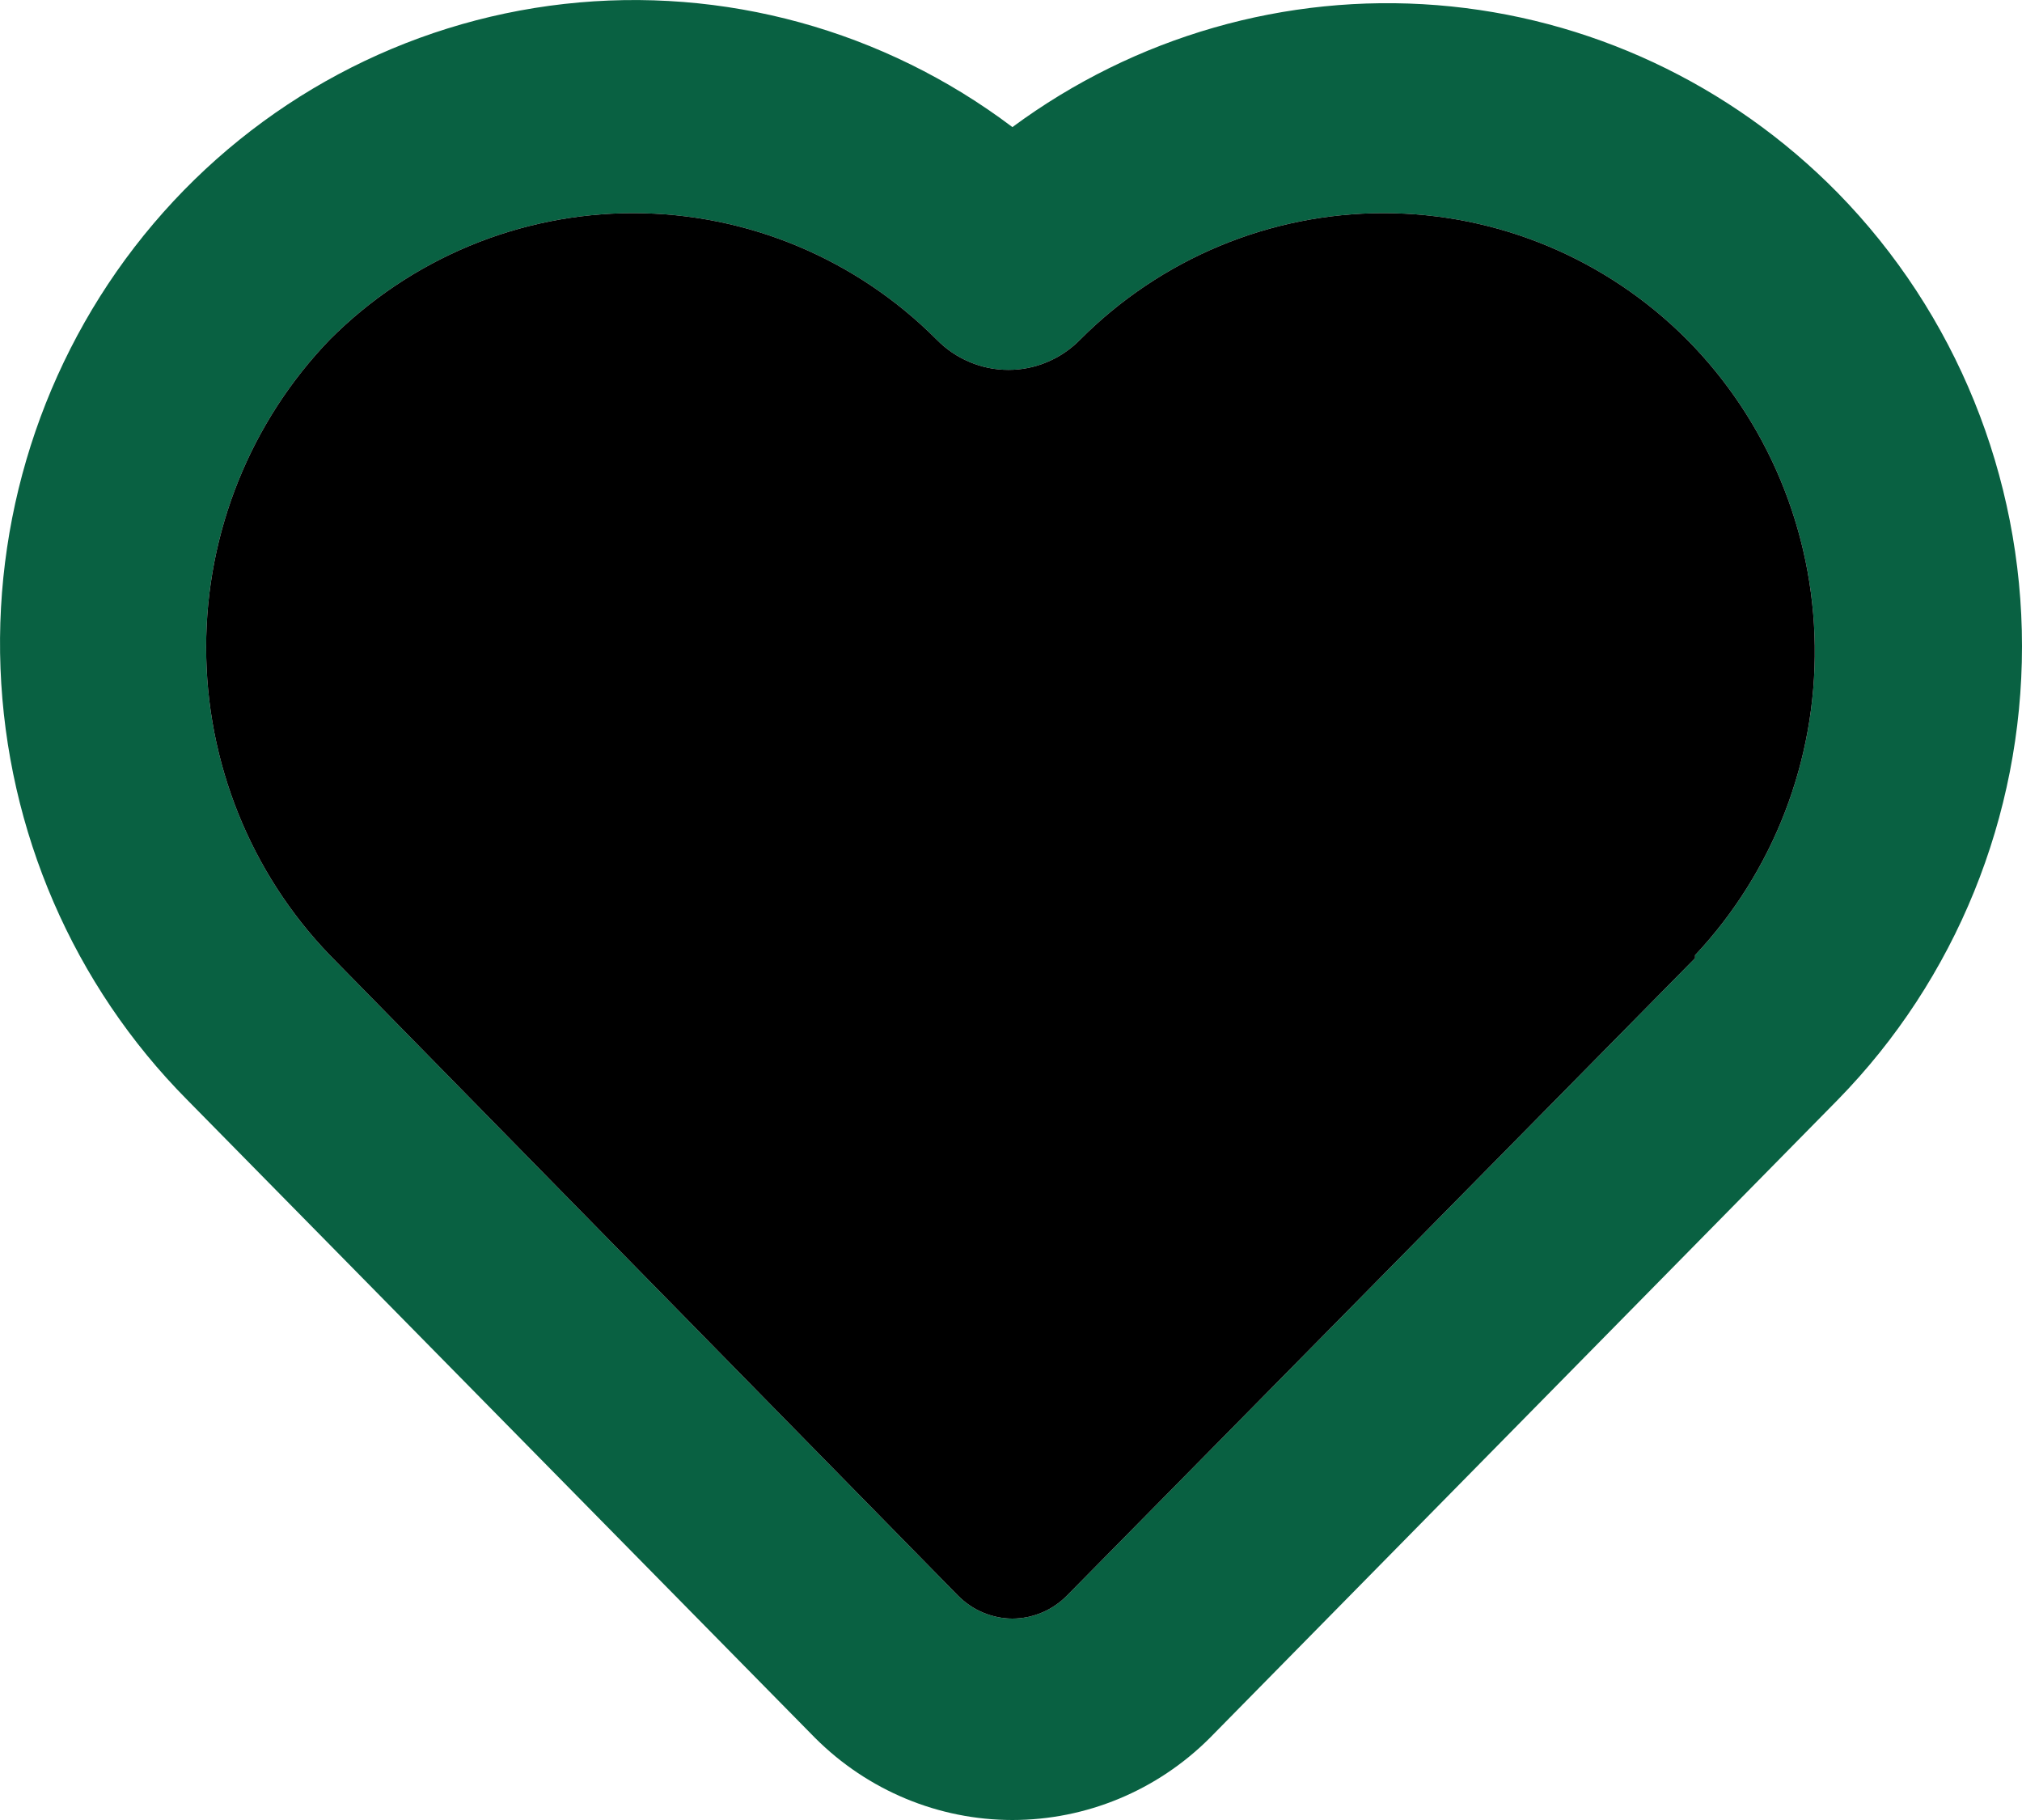
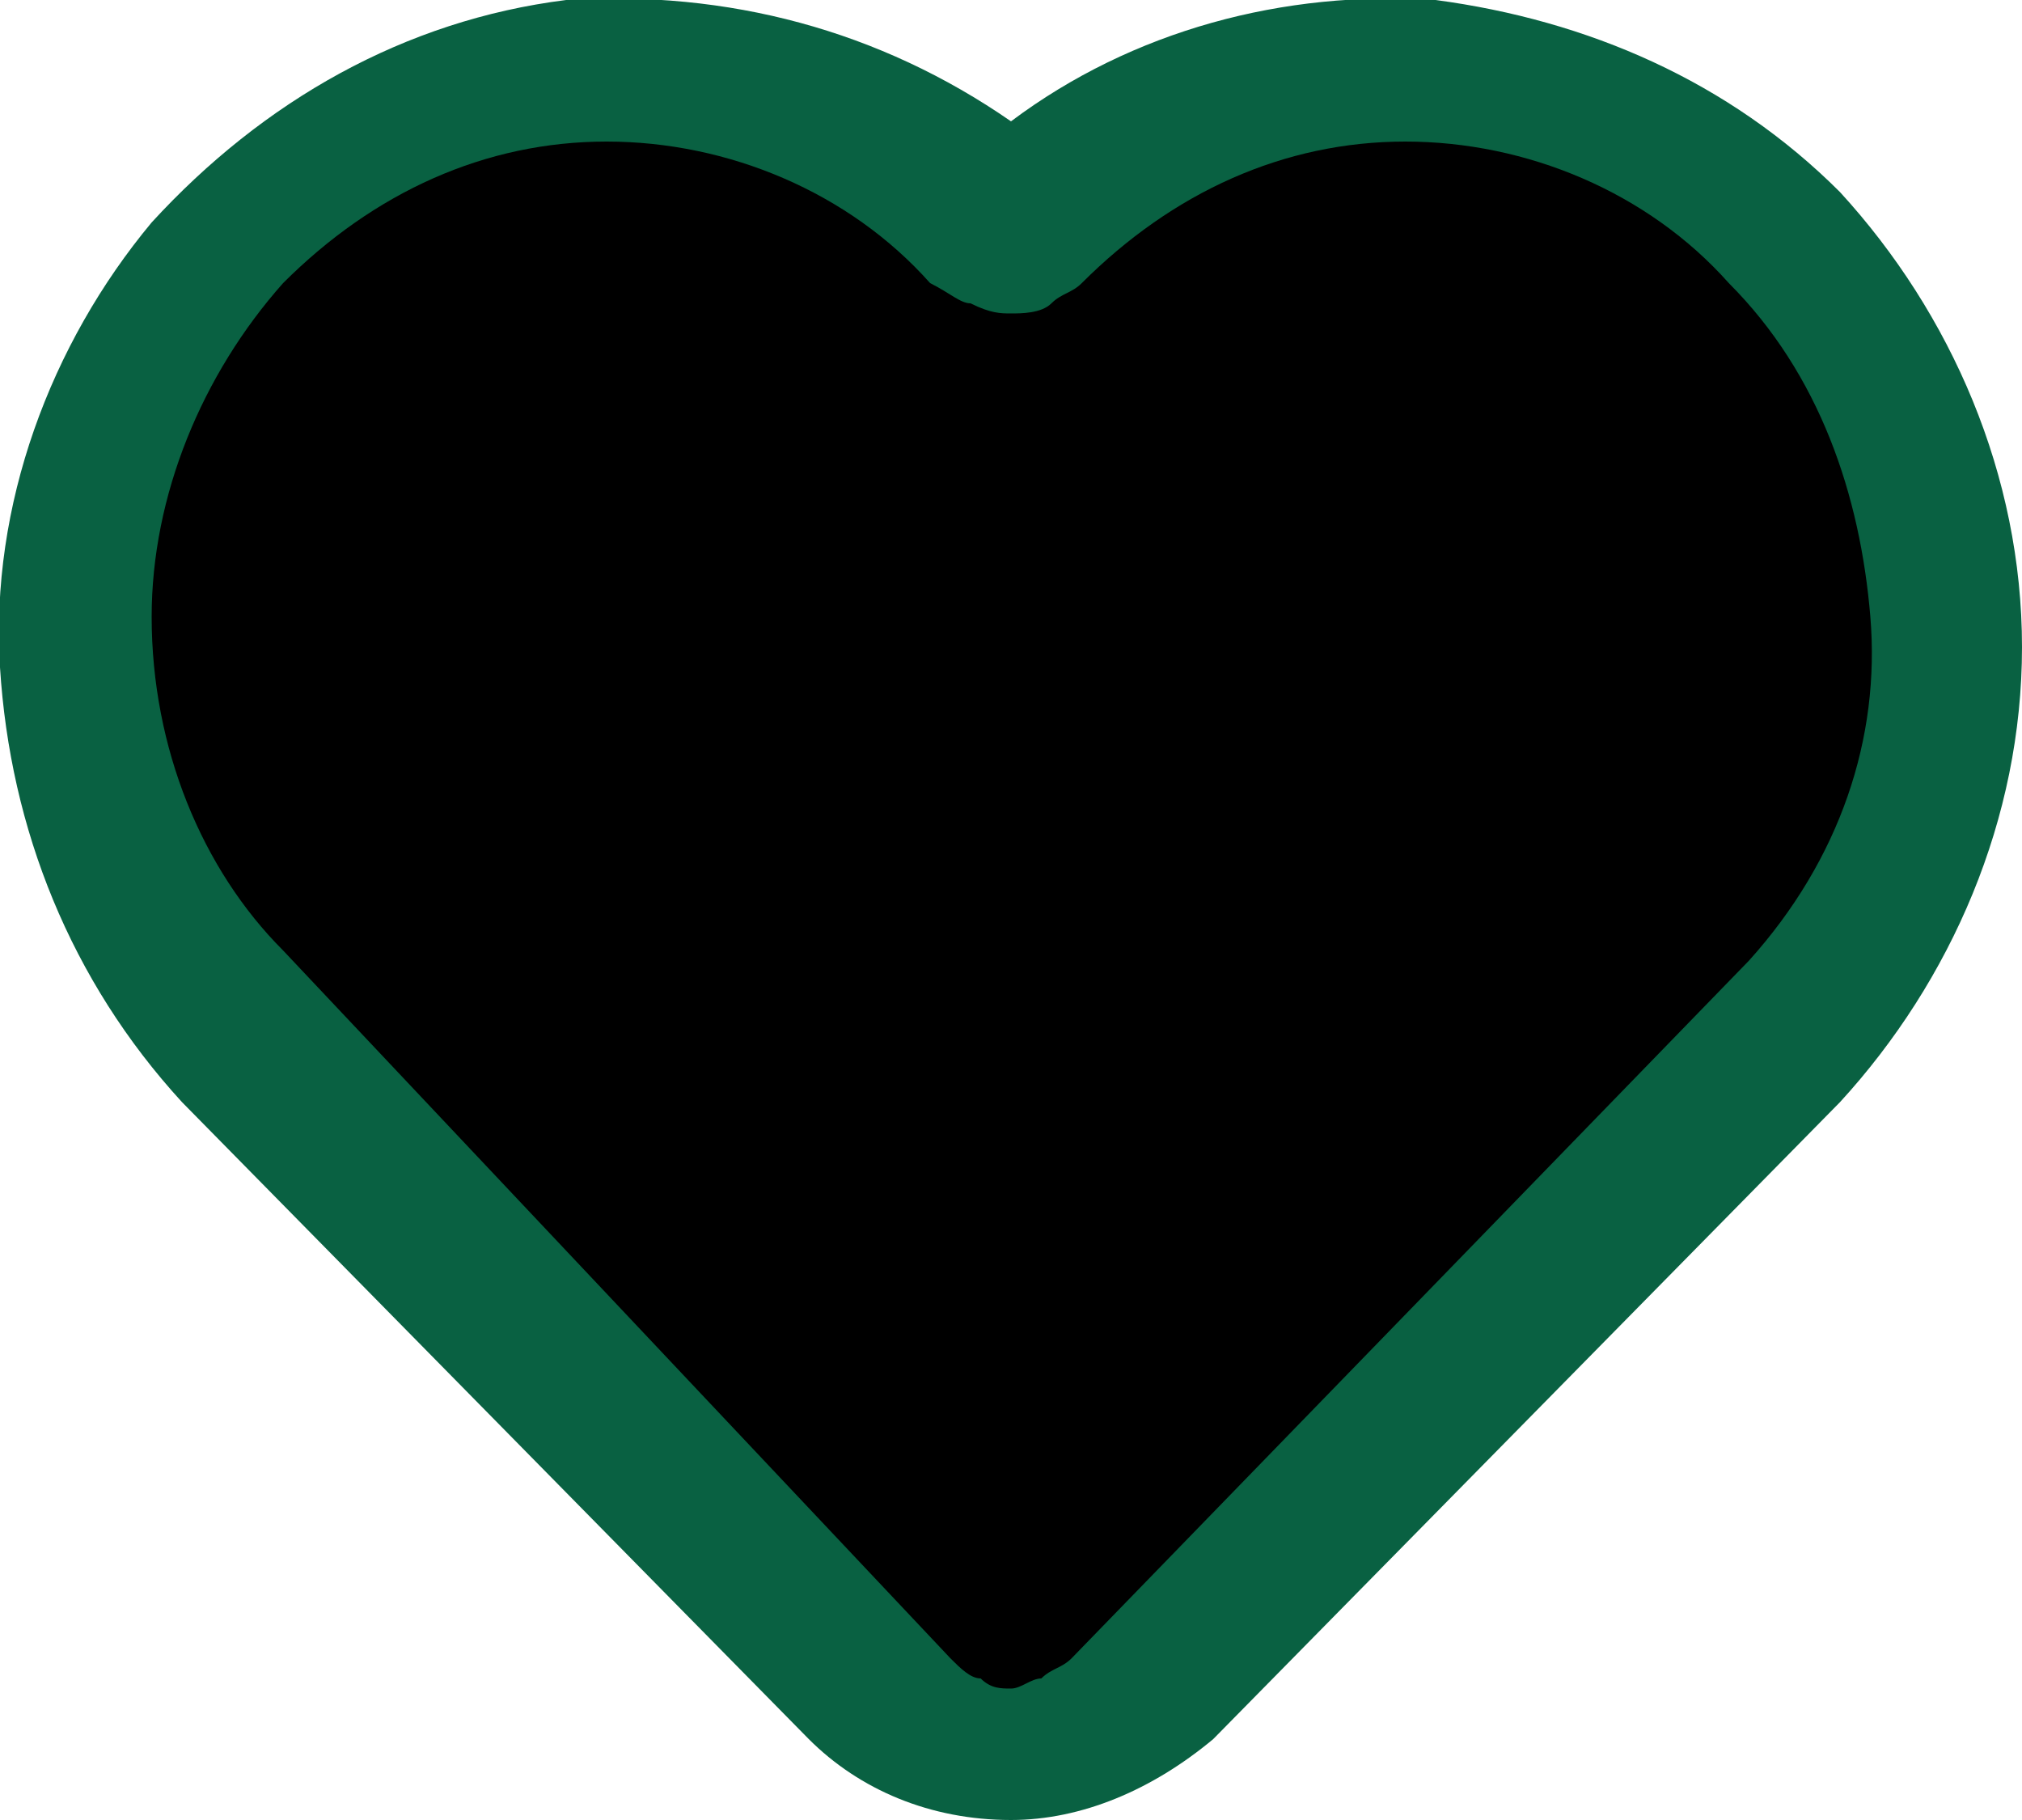
- <svg xmlns="http://www.w3.org/2000/svg" width="20" height="18" viewBox="0 0 20 18" fill="none">
-   <path d="M18.177 1.907C17.116 0.828 15.711 0.17 14.214 0.051C12.717 -0.068 11.228 0.36 10.014 1.257C8.742 0.297 7.158 -0.138 5.581 0.039C4.005 0.216 2.553 0.992 1.518 2.212C0.484 3.431 -0.057 5.004 0.005 6.611C0.067 8.219 0.727 9.744 1.852 10.878L8.064 17.19C8.584 17.709 9.285 18 10.014 18C10.744 18 11.445 17.709 11.965 17.19L18.177 10.878C19.345 9.685 20 8.073 20 6.392C20 4.711 19.345 3.099 18.177 1.907ZM16.766 9.477L10.555 15.779C10.484 15.851 10.4 15.909 10.307 15.948C10.214 15.987 10.115 16.008 10.014 16.008C9.914 16.008 9.815 15.987 9.722 15.948C9.629 15.909 9.545 15.851 9.474 15.779L3.263 9.447C2.478 8.633 2.039 7.54 2.039 6.402C2.039 5.264 2.478 4.172 3.263 3.358C4.062 2.557 5.14 2.108 6.264 2.108C7.387 2.108 8.465 2.557 9.264 3.358C9.357 3.453 9.468 3.529 9.59 3.58C9.712 3.632 9.842 3.658 9.975 3.658C10.107 3.658 10.237 3.632 10.359 3.58C10.481 3.529 10.592 3.453 10.685 3.358C11.484 2.557 12.562 2.108 13.685 2.108C14.809 2.108 15.887 2.557 16.686 3.358C17.482 4.161 17.935 5.248 17.95 6.386C17.965 7.524 17.54 8.623 16.766 9.447V9.477Z" fill="#096142" />
-   <path d="M16.766 9.477L10.555 15.779C10.484 15.851 10.4 15.909 10.307 15.948C10.214 15.987 10.115 16.008 10.014 16.008C9.914 16.008 9.815 15.987 9.722 15.948C9.629 15.909 9.545 15.851 9.474 15.779L3.263 9.447C2.478 8.633 2.039 7.54 2.039 6.402C2.039 5.264 2.478 4.172 3.263 3.358C4.062 2.557 5.14 2.108 6.264 2.108C7.387 2.108 8.465 2.557 9.264 3.358C9.357 3.453 9.468 3.529 9.59 3.58C9.712 3.632 9.842 3.658 9.975 3.658C10.107 3.658 10.237 3.632 10.359 3.58C10.481 3.529 10.592 3.453 10.685 3.358C11.484 2.557 12.562 2.108 13.685 2.108C14.809 2.108 15.887 2.557 16.686 3.358C17.482 4.161 17.935 5.248 17.95 6.386C17.965 7.524 17.54 8.623 16.766 9.447V9.477Z" fill="currentColor" />
+ <svg xmlns="http://www.w3.org/2000/svg" version="1.1" id="Layer_1" x="0px" y="0px" viewBox="0 0 20 18" style="enable-background:new 0 0 20 18;" xml:space="preserve">
+   <path d="M18.2,1.9c-1.1-1.1-2.5-1.7-4-1.9c-1.5-0.1-3,0.3-4.2,1.2C8.7,0.3,7.2-0.1,5.6,0C4,0.2,2.6,1,1.5,2.2C0.5,3.4-0.1,5,0,6.6  c0.1,1.6,0.7,3.1,1.8,4.3l6.2,6.3c0.5,0.5,1.2,0.8,2,0.8c0.7,0,1.4-0.3,2-0.8l6.2-6.3C19.3,9.7,20,8.1,20,6.4  C20,4.7,19.3,3.1,18.2,1.9z M16.8,9.5l-6.2,6.3c-0.1,0.1-0.2,0.1-0.2,0.2C10.2,16,10.1,16,10,16c-0.1,0-0.2,0-0.3-0.1  c-0.1,0-0.2-0.1-0.2-0.2L3.3,9.4C2.5,8.6,2,7.5,2,6.4c0-1.1,0.4-2.2,1.2-3c0.8-0.8,1.9-1.2,3-1.2c1.1,0,2.2,0.4,3,1.2  c0.1,0.1,0.2,0.2,0.3,0.2C9.7,3.6,9.8,3.7,10,3.7c0.1,0,0.3,0,0.4-0.1c0.1-0.1,0.2-0.1,0.3-0.2c0.8-0.8,1.9-1.2,3-1.2s2.2,0.4,3,1.2  c0.8,0.8,1.2,1.9,1.3,3S17.5,8.6,16.8,9.5L16.8,9.5z" fill="#096142" />
+   <path d="M17.3,9.5l-6.7,6.9c-0.1,0.1-0.2,0.1-0.3,0.2c-0.1,0-0.2,0.1-0.3,0.1c-0.1,0-0.2,0-0.3-0.1c-0.1,0-0.2-0.1-0.3-0.2L2.8,9.4  C2,8.6,1.5,7.4,1.5,6.1c0-1.2,0.5-2.4,1.3-3.3c0.9-0.9,2-1.4,3.2-1.4c1.2,0,2.4,0.5,3.2,1.4C9.4,2.9,9.5,3,9.6,3  C9.8,3.1,9.9,3.1,10,3.1c0.1,0,0.3,0,0.4-0.1c0.1-0.1,0.2-0.1,0.3-0.2c0.9-0.9,2-1.4,3.2-1.4c1.2,0,2.4,0.5,3.2,1.4  c0.9,0.9,1.3,2.1,1.4,3.3S18.2,8.5,17.3,9.5L17.3,9.5z" fill="currentColor" />
</svg>
